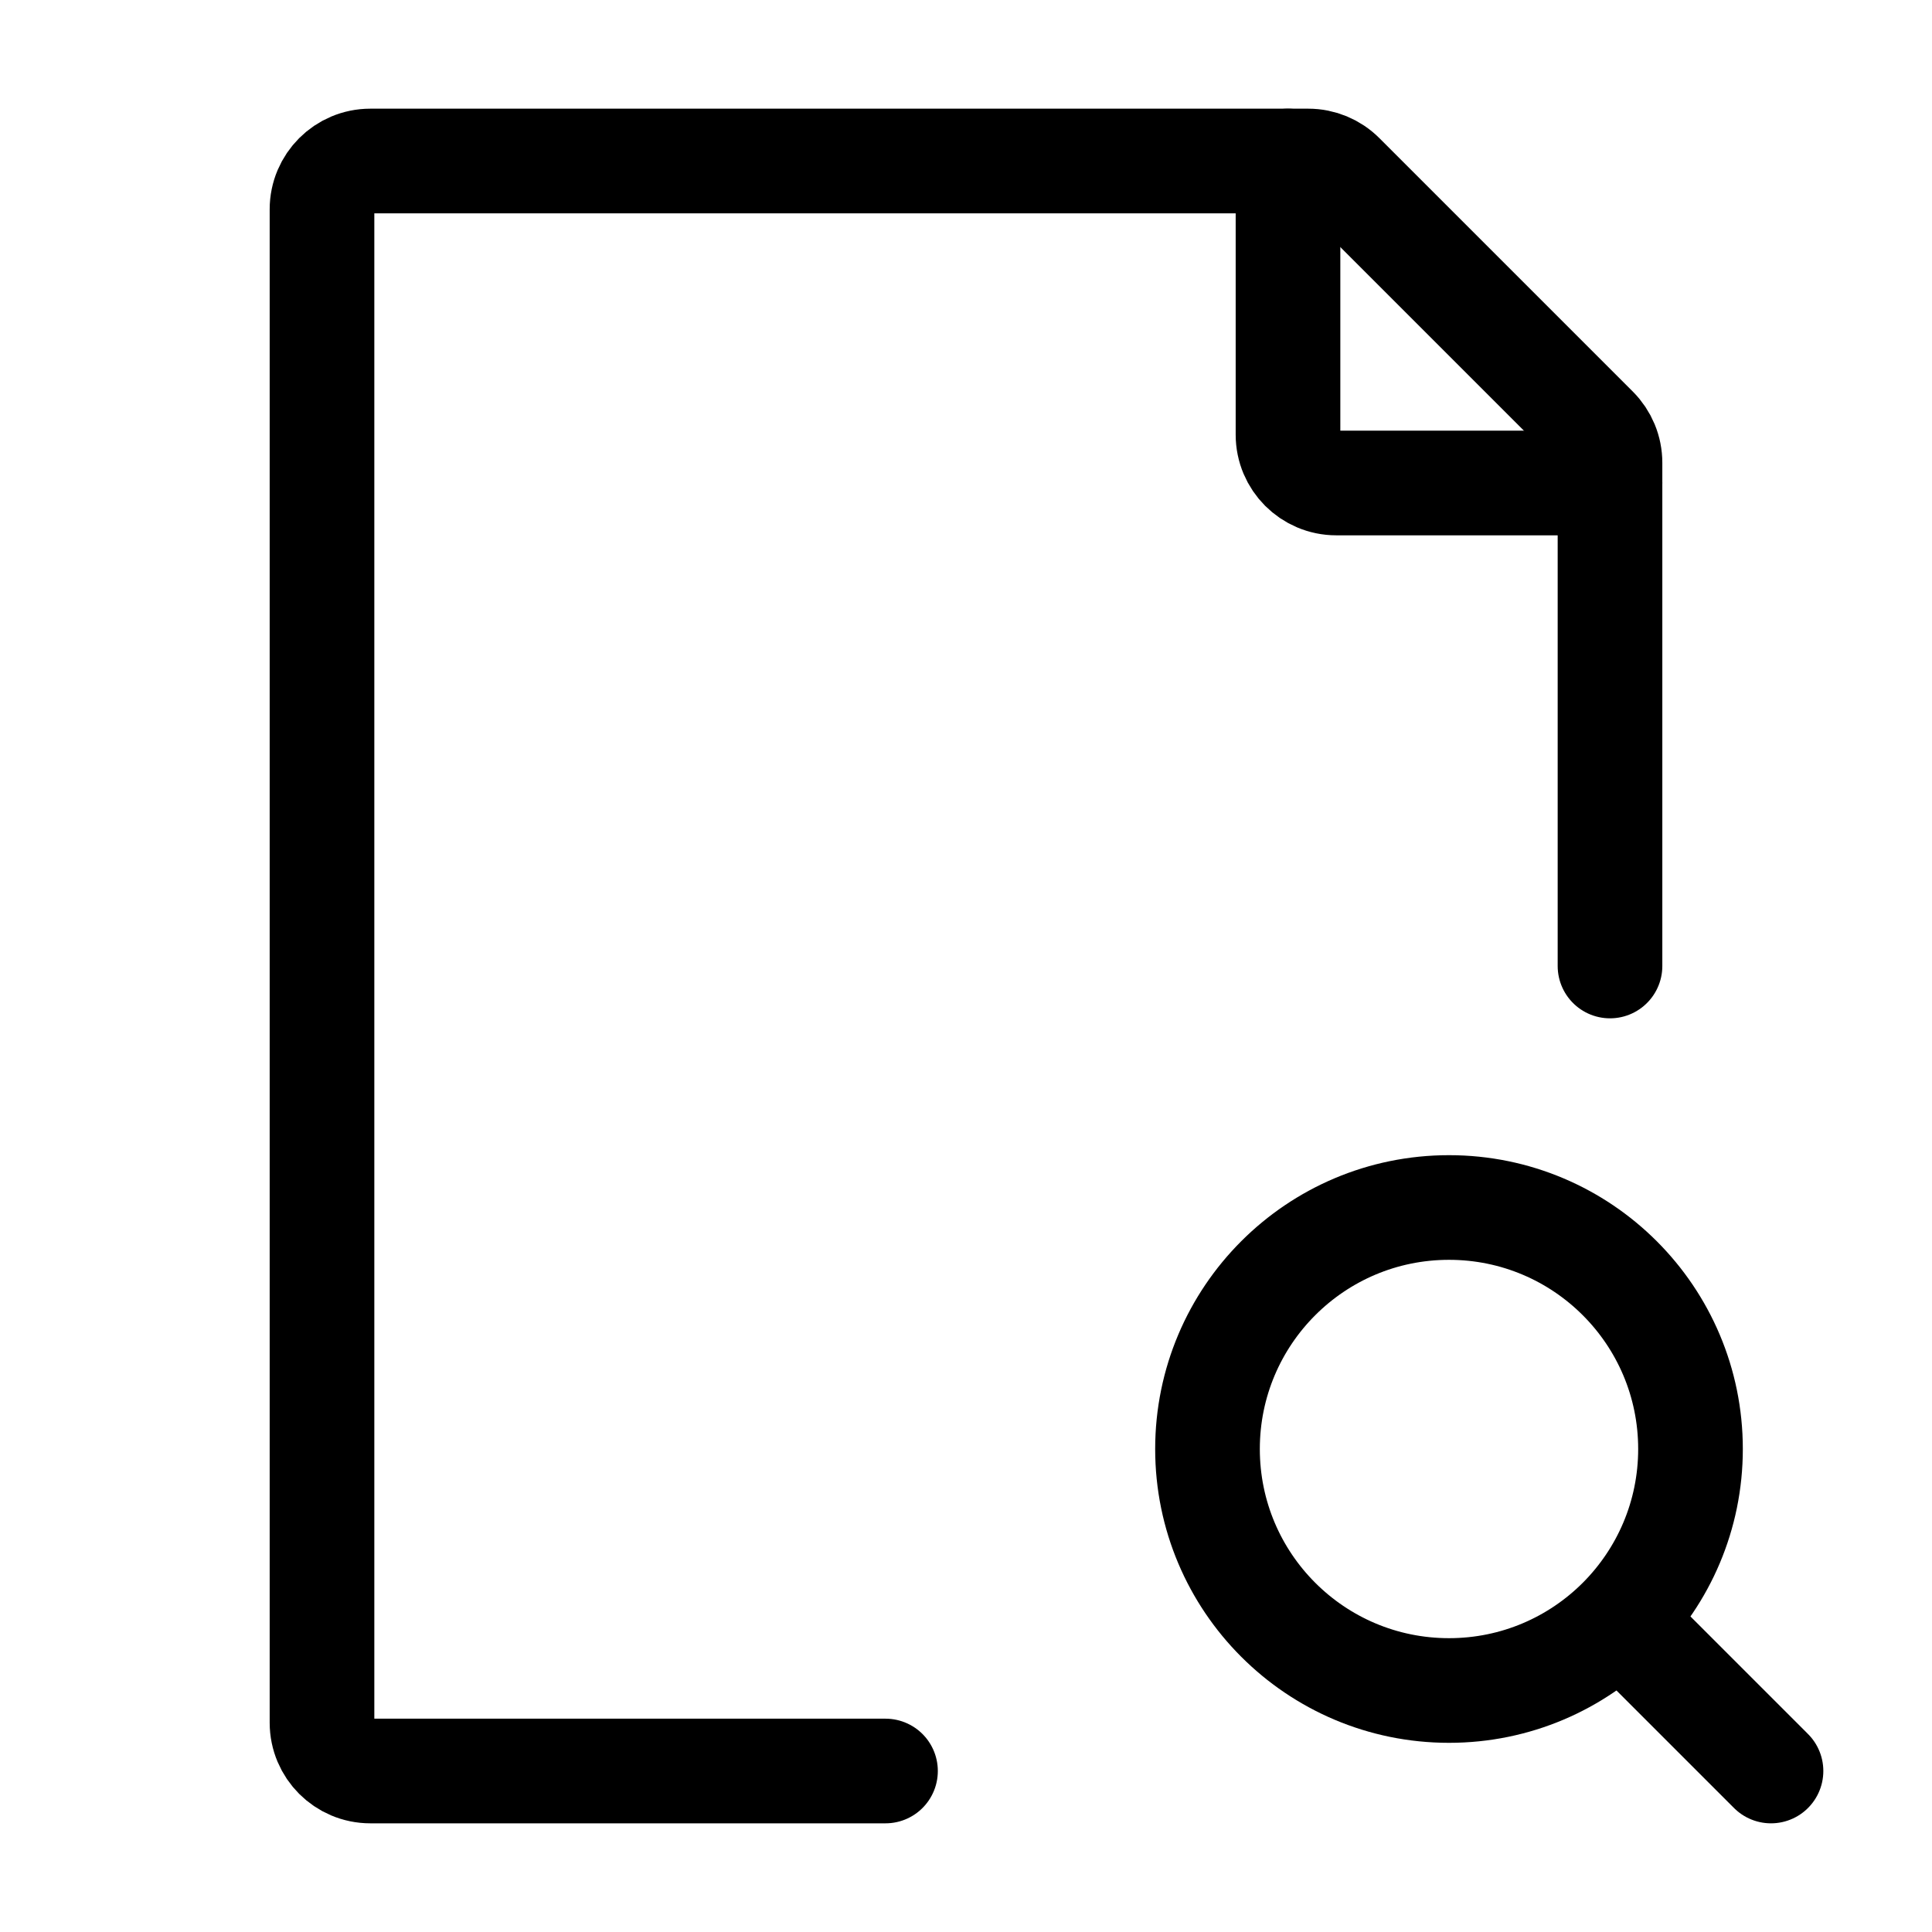
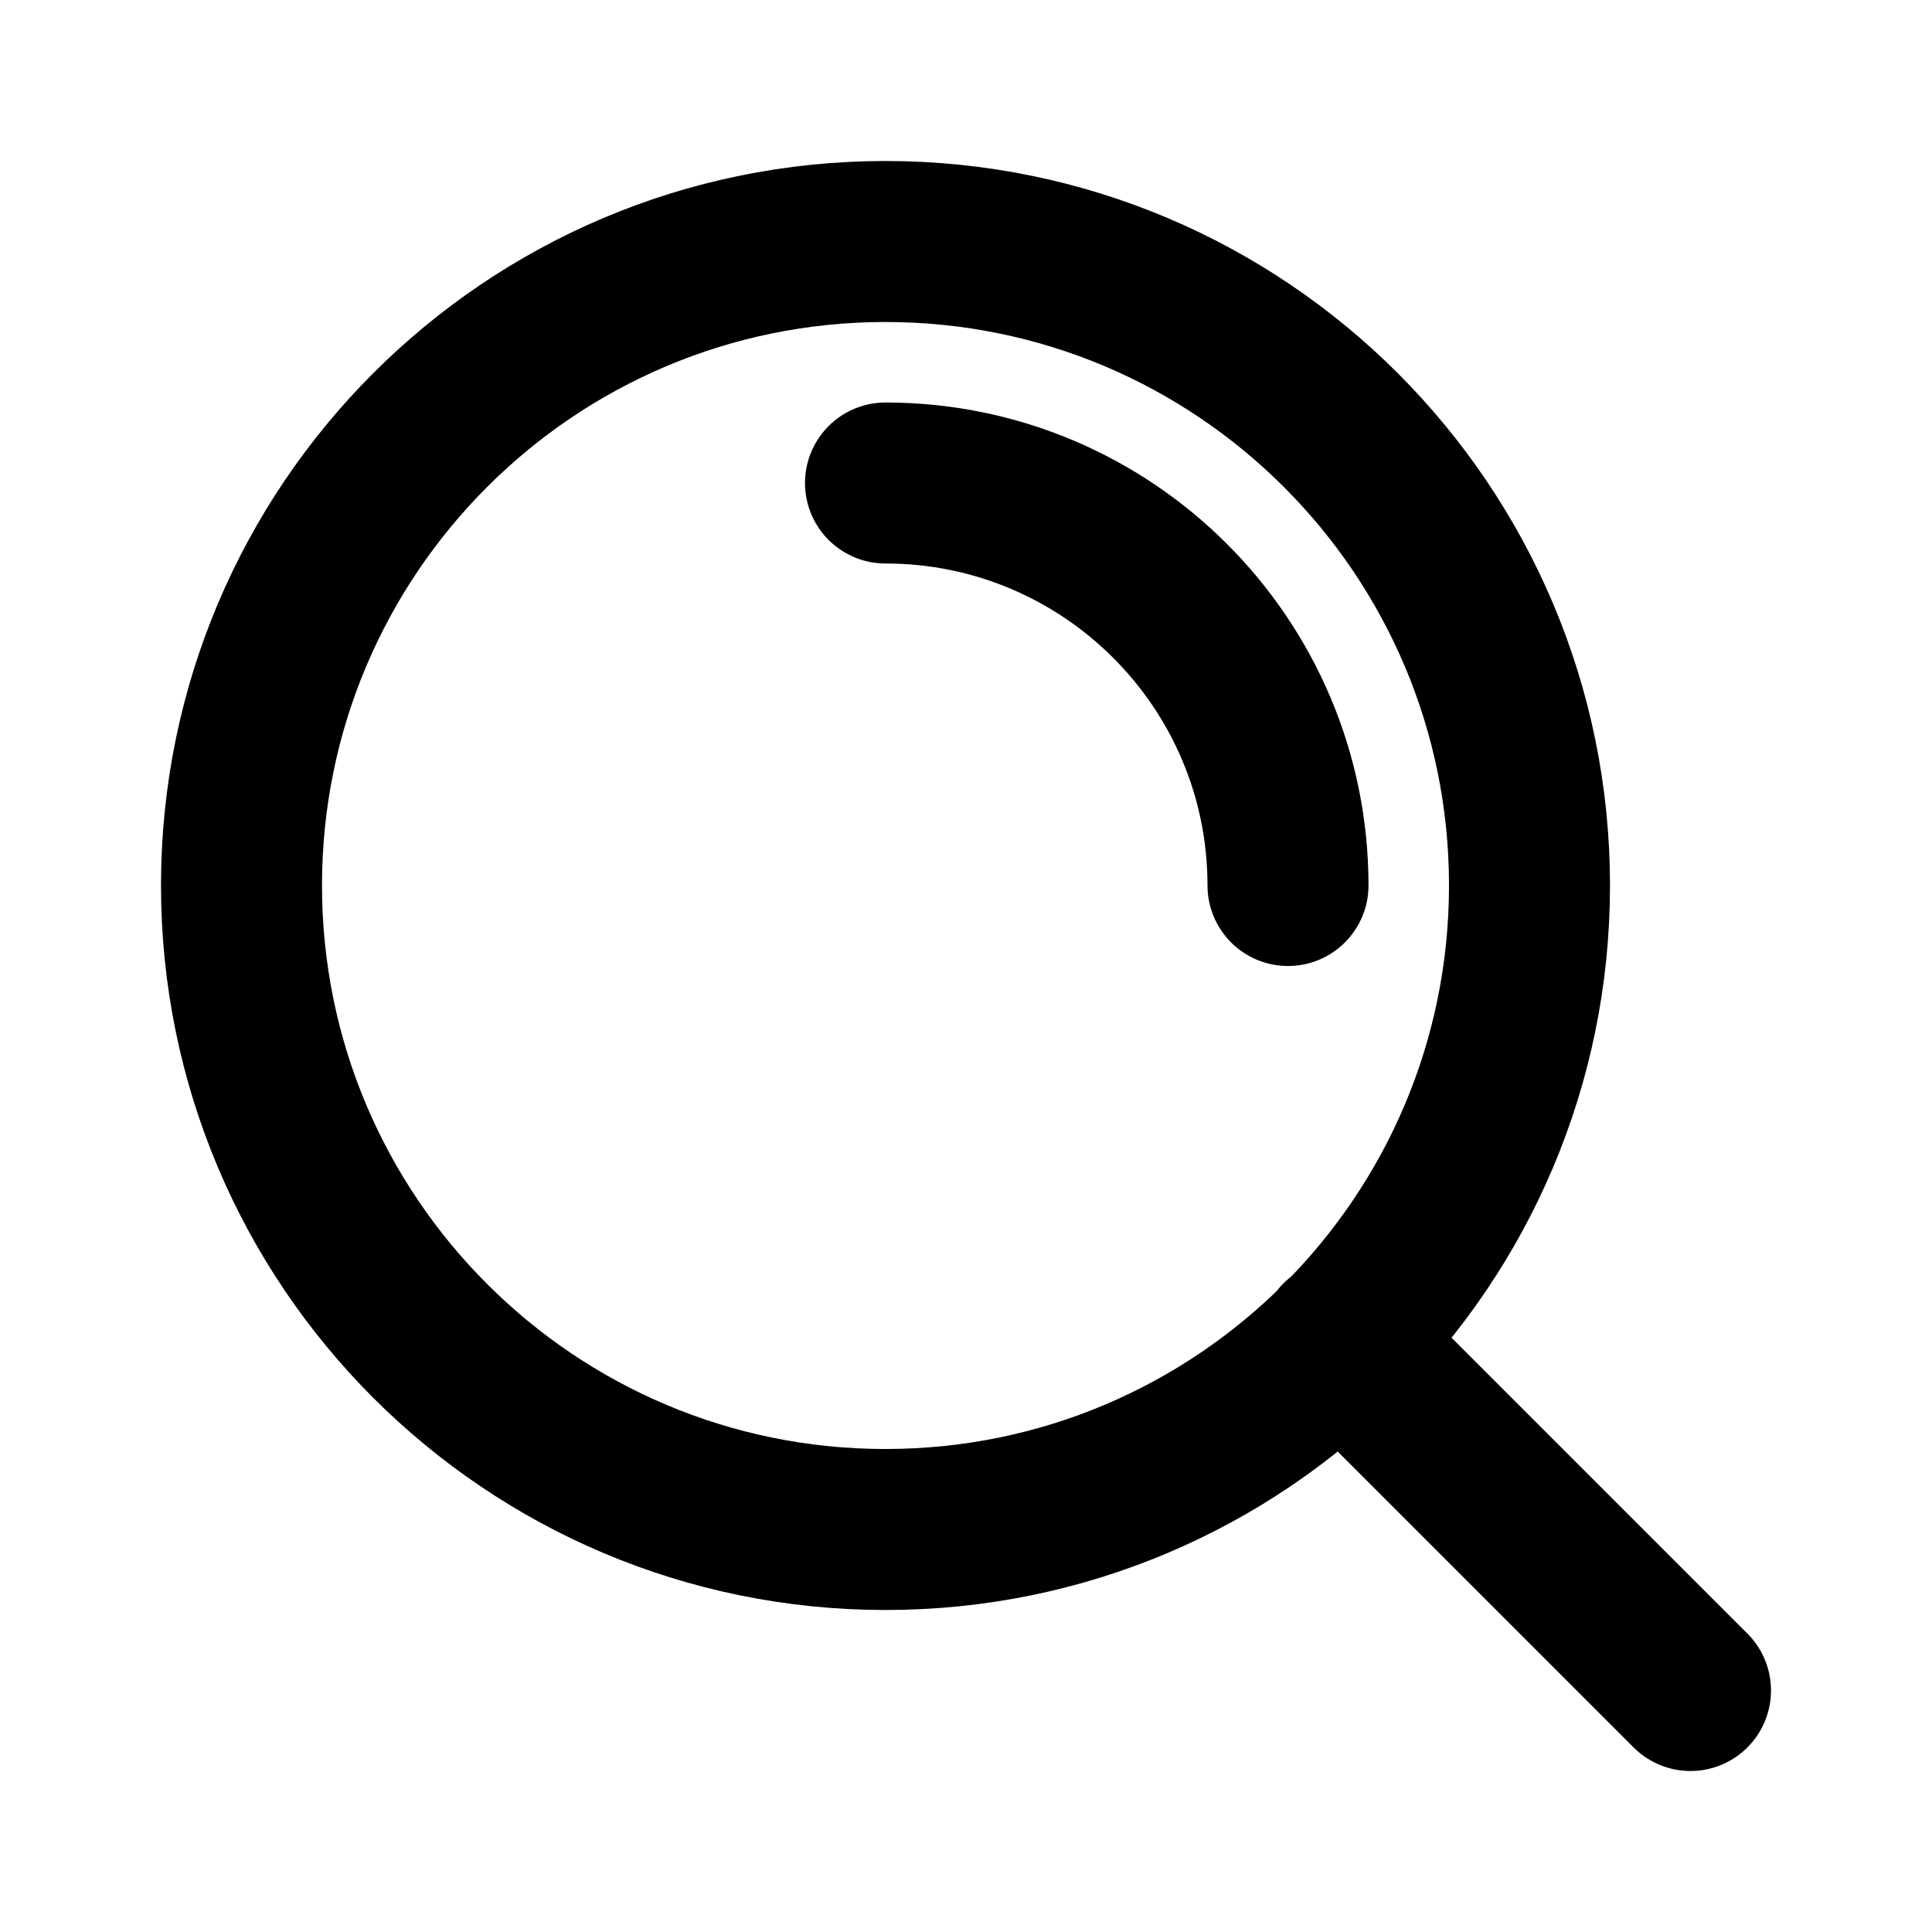
- <svg xmlns="http://www.w3.org/2000/svg" width="53px" height="53px" viewBox="0 0 24 24" stroke-width="1.3" fill="none" color="#000000">
-   <path d="M20.5 20.5L22 22" stroke="#000000" stroke-width="1.3" stroke-linecap="round" stroke-linejoin="round" />
-   <path d="M15 18C15 19.657 16.343 21 18 21C18.83 21 19.581 20.663 20.124 20.119C20.665 19.576 21 18.827 21 18C21 16.343 19.657 15 18 15C16.343 15 15 16.343 15 18Z" stroke="#000000" stroke-width="1.3" stroke-linecap="round" stroke-linejoin="round" />
-   <path d="M20 12V5.749C20 5.589 19.937 5.437 19.824 5.324L16.676 2.176C16.563 2.063 16.411 2 16.252 2H4.6C4.269 2 4 2.269 4 2.6V21.4C4 21.731 4.269 22 4.6 22H11" stroke="#000000" stroke-width="1.3" stroke-linecap="round" stroke-linejoin="round" />
-   <path d="M16 2V5.4C16 5.731 16.269 6 16.6 6H20" stroke="#000000" stroke-width="1.3" stroke-linecap="round" stroke-linejoin="round" />
+ <svg xmlns="http://www.w3.org/2000/svg" width="100%" height="100%" viewBox="0 0 24 24" fill="none">
+   <path d="M21 21L16.65 16.65M11 6C13.761 6 16 8.239 16 11M19 11C19 15.418 15.418 19 11 19C6.582 19 3 15.418 3 11C3 6.582 6.582 3 11 3C15.418 3 19 6.582 19 11Z" stroke="currentColor" stroke-width="2" stroke-linecap="round" stroke-linejoin="round" />
</svg>
